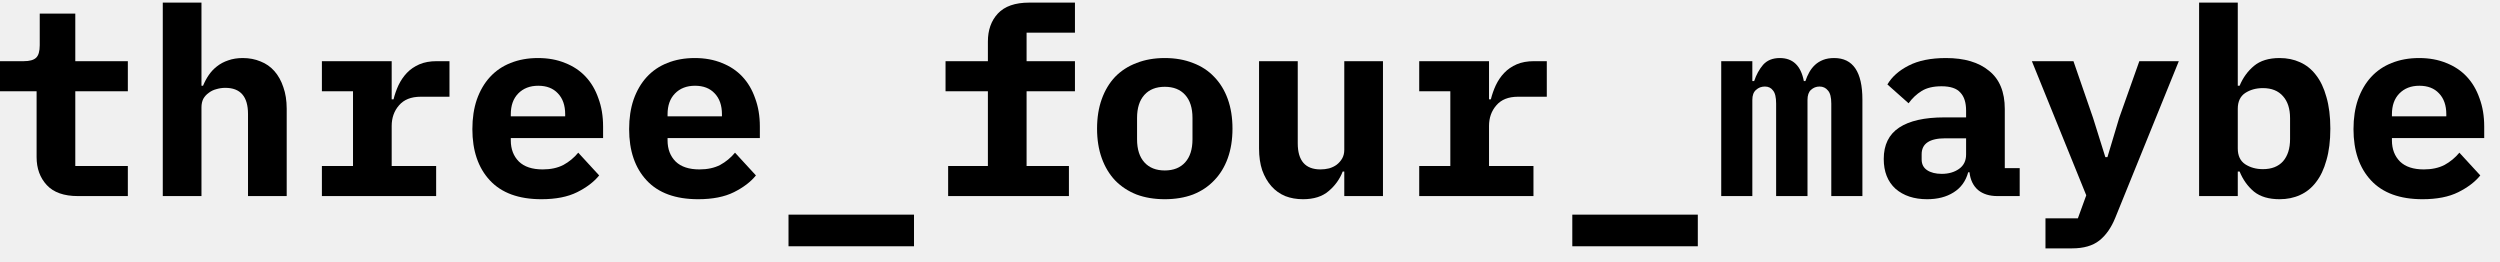
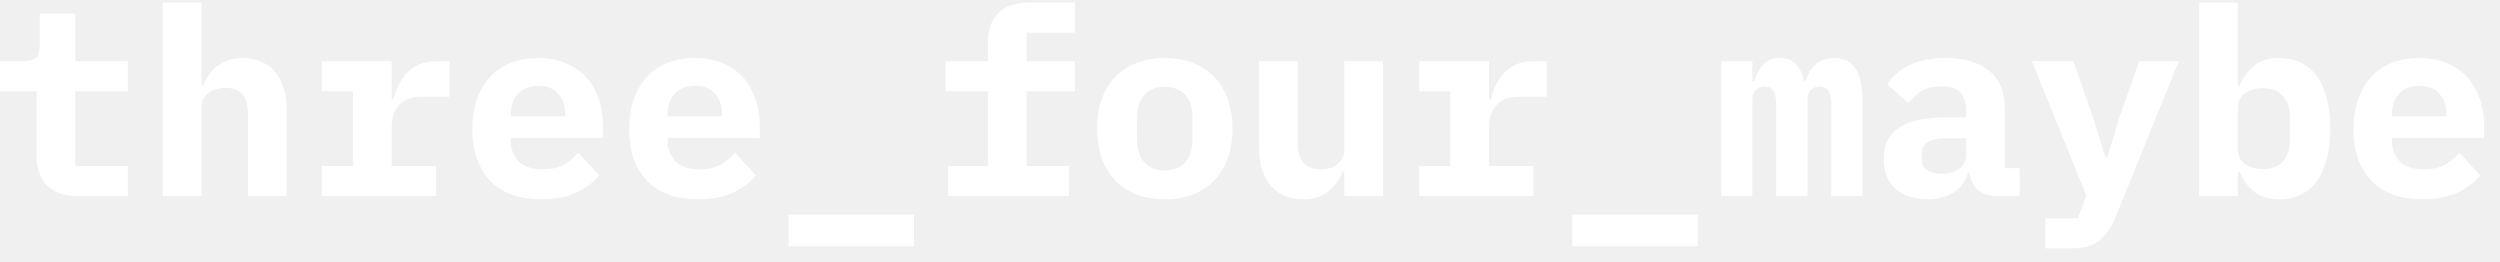
<svg xmlns="http://www.w3.org/2000/svg" width="153" height="16" viewBox="0 0 153 16" fill="none">
-   <path d="M4.768 12C3.915 12 3.28 11.776 2.864 11.328C2.448 10.88 2.24 10.309 2.24 9.616V5.584H0V3.744H1.456C1.808 3.744 2.059 3.675 2.208 3.536C2.357 3.397 2.432 3.141 2.432 2.768V0.832H4.608V3.744H7.824V5.584H4.608V10.16H7.824V12H4.768Z" fill="black" />
-   <path d="M9.962 0.16H12.33V5.248H12.426C12.522 5.013 12.639 4.795 12.778 4.592C12.916 4.389 13.082 4.213 13.274 4.064C13.476 3.904 13.706 3.781 13.962 3.696C14.228 3.6 14.527 3.552 14.858 3.552C15.252 3.552 15.615 3.621 15.946 3.76C16.276 3.888 16.559 4.085 16.794 4.352C17.028 4.619 17.21 4.944 17.338 5.328C17.476 5.712 17.546 6.155 17.546 6.656V12H15.178V6.976C15.178 5.909 14.714 5.376 13.786 5.376C13.604 5.376 13.423 5.403 13.242 5.456C13.071 5.499 12.916 5.573 12.778 5.68C12.639 5.776 12.527 5.899 12.442 6.048C12.367 6.197 12.33 6.373 12.33 6.576V12H9.962V0.16Z" fill="black" />
-   <path d="M19.7 10.16H21.604V5.584H19.7V3.744H23.971V6.08H24.084C24.158 5.781 24.259 5.493 24.387 5.216C24.526 4.928 24.697 4.677 24.899 4.464C25.113 4.24 25.369 4.064 25.668 3.936C25.966 3.808 26.318 3.744 26.724 3.744H27.508V5.92H25.747C25.161 5.92 24.718 6.096 24.419 6.448C24.121 6.789 23.971 7.211 23.971 7.712V10.16H26.692V12H19.7V10.16Z" fill="black" />
-   <path d="M33.133 12.192C31.747 12.192 30.696 11.808 29.981 11.04C29.267 10.272 28.909 9.227 28.909 7.904C28.909 7.232 29 6.629 29.181 6.096C29.373 5.552 29.64 5.093 29.981 4.72C30.333 4.336 30.755 4.048 31.245 3.856C31.747 3.653 32.307 3.552 32.925 3.552C33.544 3.552 34.099 3.653 34.589 3.856C35.08 4.048 35.496 4.325 35.837 4.688C36.179 5.051 36.44 5.493 36.621 6.016C36.813 6.528 36.909 7.104 36.909 7.744V8.448H31.261V8.592C31.261 9.125 31.427 9.557 31.757 9.888C32.088 10.208 32.573 10.368 33.213 10.368C33.704 10.368 34.125 10.277 34.477 10.096C34.829 9.904 35.133 9.653 35.389 9.344L36.669 10.736C36.349 11.131 35.901 11.472 35.325 11.76C34.749 12.048 34.019 12.192 33.133 12.192ZM32.941 5.248C32.429 5.248 32.019 5.408 31.709 5.728C31.411 6.037 31.261 6.459 31.261 6.992V7.12H34.589V6.992C34.589 6.448 34.44 6.021 34.141 5.712C33.853 5.403 33.453 5.248 32.941 5.248Z" fill="black" />
-   <path d="M42.727 12.192C41.34 12.192 40.29 11.808 39.575 11.04C38.86 10.272 38.503 9.227 38.503 7.904C38.503 7.232 38.594 6.629 38.775 6.096C38.967 5.552 39.234 5.093 39.575 4.72C39.927 4.336 40.348 4.048 40.839 3.856C41.34 3.653 41.9 3.552 42.519 3.552C43.138 3.552 43.692 3.653 44.183 3.856C44.674 4.048 45.09 4.325 45.431 4.688C45.772 5.051 46.034 5.493 46.215 6.016C46.407 6.528 46.503 7.104 46.503 7.744V8.448H40.855V8.592C40.855 9.125 41.02 9.557 41.351 9.888C41.682 10.208 42.167 10.368 42.807 10.368C43.298 10.368 43.719 10.277 44.071 10.096C44.423 9.904 44.727 9.653 44.983 9.344L46.263 10.736C45.943 11.131 45.495 11.472 44.919 11.76C44.343 12.048 43.612 12.192 42.727 12.192ZM42.535 5.248C42.023 5.248 41.612 5.408 41.303 5.728C41.004 6.037 40.855 6.459 40.855 6.992V7.12H44.183V6.992C44.183 6.448 44.034 6.021 43.735 5.712C43.447 5.403 43.047 5.248 42.535 5.248Z" fill="black" />
-   <path d="M48.257 15.072V13.136H55.937V15.072H48.257Z" fill="black" />
-   <path d="M58.026 10.16H60.459V5.584H57.867V3.744H60.459V2.544C60.459 1.84 60.661 1.269 61.066 0.832C61.483 0.384 62.123 0.16 62.986 0.16H65.787V2H62.827V3.744H65.787V5.584H62.827V10.16H65.418V12H58.026V10.16Z" fill="black" />
-   <path d="M71.284 12.192C70.644 12.192 70.068 12.096 69.556 11.904C69.044 11.701 68.607 11.413 68.244 11.04C67.892 10.667 67.62 10.213 67.428 9.68C67.236 9.147 67.14 8.544 67.14 7.872C67.14 7.2 67.236 6.597 67.428 6.064C67.62 5.531 67.892 5.077 68.244 4.704C68.607 4.331 69.044 4.048 69.556 3.856C70.068 3.653 70.644 3.552 71.284 3.552C71.924 3.552 72.5 3.653 73.012 3.856C73.524 4.048 73.956 4.331 74.308 4.704C74.671 5.077 74.948 5.531 75.14 6.064C75.332 6.597 75.428 7.2 75.428 7.872C75.428 8.544 75.332 9.147 75.14 9.68C74.948 10.213 74.671 10.667 74.308 11.04C73.956 11.413 73.524 11.701 73.012 11.904C72.5 12.096 71.924 12.192 71.284 12.192ZM71.284 10.432C71.818 10.432 72.234 10.267 72.532 9.936C72.831 9.605 72.98 9.136 72.98 8.528V7.216C72.98 6.608 72.831 6.139 72.532 5.808C72.234 5.477 71.818 5.312 71.284 5.312C70.751 5.312 70.335 5.477 70.036 5.808C69.738 6.139 69.588 6.608 69.588 7.216V8.528C69.588 9.136 69.738 9.605 70.036 9.936C70.335 10.267 70.751 10.432 71.284 10.432Z" fill="black" />
-   <path d="M82.27 10.496H82.174C81.993 10.965 81.705 11.365 81.31 11.696C80.926 12.027 80.403 12.192 79.742 12.192C79.347 12.192 78.985 12.128 78.654 12C78.323 11.861 78.041 11.659 77.806 11.392C77.571 11.125 77.385 10.8 77.246 10.416C77.118 10.032 77.054 9.589 77.054 9.088V3.744H79.422V8.768C79.422 9.835 79.886 10.368 80.814 10.368C80.995 10.368 81.171 10.347 81.342 10.304C81.523 10.251 81.678 10.176 81.806 10.08C81.945 9.973 82.057 9.845 82.142 9.696C82.227 9.547 82.27 9.371 82.27 9.168V3.744H84.638V12H82.27V10.496Z" fill="black" />
-   <path d="M86.856 10.16H88.76V5.584H86.856V3.744H91.128V6.08H91.24C91.314 5.781 91.416 5.493 91.544 5.216C91.682 4.928 91.853 4.677 92.056 4.464C92.269 4.24 92.525 4.064 92.824 3.936C93.122 3.808 93.474 3.744 93.88 3.744H94.664V5.92H92.904C92.317 5.92 91.874 6.096 91.576 6.448C91.277 6.789 91.128 7.211 91.128 7.712V10.16H93.848V12H86.856V10.16Z" fill="black" />
-   <path d="M96.225 15.072V13.136H103.906V15.072H96.225Z" fill="black" />
-   <path d="M105.339 12V3.744H107.243V4.96H107.355C107.483 4.576 107.665 4.245 107.899 3.968C108.145 3.691 108.486 3.552 108.923 3.552C109.723 3.552 110.214 4.021 110.395 4.96H110.491C110.555 4.768 110.635 4.587 110.731 4.416C110.827 4.245 110.945 4.096 111.083 3.968C111.222 3.84 111.387 3.739 111.579 3.664C111.771 3.589 111.995 3.552 112.251 3.552C113.403 3.552 113.979 4.4 113.979 6.096V12H112.075V6.336C112.075 5.952 112.006 5.685 111.867 5.536C111.739 5.376 111.569 5.296 111.355 5.296C111.153 5.296 110.977 5.365 110.827 5.504C110.689 5.632 110.619 5.835 110.619 6.112V12H108.699V6.336C108.699 5.952 108.635 5.685 108.507 5.536C108.39 5.376 108.225 5.296 108.011 5.296C107.798 5.296 107.617 5.365 107.467 5.504C107.318 5.632 107.243 5.835 107.243 6.112V12H105.339Z" fill="black" />
-   <path d="M122.245 12C121.754 12 121.36 11.877 121.061 11.632C120.762 11.376 120.586 11.013 120.533 10.544H120.453C120.304 11.088 120.005 11.499 119.557 11.776C119.12 12.053 118.581 12.192 117.941 12.192C117.141 12.192 116.496 11.979 116.005 11.552C115.525 11.115 115.285 10.507 115.285 9.728C115.285 8.864 115.6 8.224 116.229 7.808C116.858 7.392 117.781 7.184 118.997 7.184H120.325V6.768C120.325 6.277 120.208 5.909 119.973 5.664C119.749 5.408 119.365 5.28 118.821 5.28C118.32 5.28 117.914 5.376 117.605 5.568C117.296 5.76 117.029 6.011 116.805 6.32L115.509 5.168C115.786 4.699 116.218 4.315 116.805 4.016C117.402 3.707 118.165 3.552 119.093 3.552C120.224 3.552 121.104 3.813 121.733 4.336C122.373 4.848 122.693 5.627 122.693 6.672V10.288H123.605V12H122.245ZM118.837 10.64C119.253 10.64 119.605 10.539 119.893 10.336C120.181 10.133 120.325 9.84 120.325 9.456V8.464H119.061C118.09 8.464 117.605 8.789 117.605 9.44V9.76C117.605 10.048 117.717 10.267 117.941 10.416C118.165 10.565 118.464 10.64 118.837 10.64Z" fill="black" />
-   <path d="M130.927 3.744H133.343L129.455 13.328C129.209 13.936 128.884 14.4 128.479 14.72C128.073 15.04 127.519 15.2 126.815 15.2H125.183V13.36H127.167L127.679 11.952L124.351 3.744H126.895L128.095 7.216L128.847 9.616H128.975L129.695 7.216L130.927 3.744Z" fill="black" />
-   <path d="M134.585 0.16H136.952V5.248H137.064C137.267 4.757 137.561 4.352 137.945 4.032C138.329 3.712 138.851 3.552 139.512 3.552C139.971 3.552 140.387 3.637 140.76 3.808C141.145 3.979 141.47 4.24 141.737 4.592C142.014 4.944 142.227 5.392 142.376 5.936C142.536 6.48 142.617 7.125 142.617 7.872C142.617 8.619 142.536 9.264 142.376 9.808C142.227 10.352 142.014 10.8 141.737 11.152C141.47 11.504 141.145 11.765 140.76 11.936C140.387 12.107 139.971 12.192 139.512 12.192C138.851 12.192 138.329 12.037 137.945 11.728C137.561 11.408 137.267 10.997 137.064 10.496H136.952V12H134.585V0.16ZM138.489 10.352C139.022 10.352 139.433 10.192 139.721 9.872C140.008 9.541 140.152 9.088 140.152 8.512V7.232C140.152 6.656 140.008 6.208 139.721 5.888C139.433 5.557 139.022 5.392 138.489 5.392C138.073 5.392 137.71 5.493 137.4 5.696C137.102 5.899 136.952 6.219 136.952 6.656V9.088C136.952 9.525 137.102 9.845 137.4 10.048C137.71 10.251 138.073 10.352 138.489 10.352Z" fill="black" />
-   <path d="M148.258 12.192C146.872 12.192 145.821 11.808 145.106 11.04C144.392 10.272 144.034 9.227 144.034 7.904C144.034 7.232 144.125 6.629 144.306 6.096C144.498 5.552 144.765 5.093 145.106 4.72C145.458 4.336 145.88 4.048 146.37 3.856C146.872 3.653 147.432 3.552 148.05 3.552C148.669 3.552 149.224 3.653 149.714 3.856C150.205 4.048 150.621 4.325 150.962 4.688C151.304 5.051 151.565 5.493 151.746 6.016C151.938 6.528 152.034 7.104 152.034 7.744V8.448H146.386V8.592C146.386 9.125 146.552 9.557 146.882 9.888C147.213 10.208 147.698 10.368 148.338 10.368C148.829 10.368 149.25 10.277 149.602 10.096C149.954 9.904 150.258 9.653 150.514 9.344L151.794 10.736C151.474 11.131 151.026 11.472 150.45 11.76C149.874 12.048 149.144 12.192 148.258 12.192ZM148.066 5.248C147.554 5.248 147.144 5.408 146.834 5.728C146.536 6.037 146.386 6.459 146.386 6.992V7.12H149.714V6.992C149.714 6.448 149.565 6.021 149.266 5.712C148.978 5.403 148.578 5.248 148.066 5.248Z" fill="black" />
+   <path d="M4.768 12C3.915 12 3.28 11.776 2.864 11.328C2.448 10.88 2.24 10.309 2.24 9.616V5.584H0V3.744H1.456C1.808 3.744 2.059 3.675 2.208 3.536C2.357 3.397 2.432 3.141 2.432 2.768V0.832H4.608V3.744H7.824V5.584H4.608V10.16H7.824V12H4.768Z" fill="white" />
+   <path d="M9.962 0.16H12.33V5.248H12.426C12.522 5.013 12.639 4.795 12.778 4.592C12.916 4.389 13.082 4.213 13.274 4.064C13.476 3.904 13.706 3.781 13.962 3.696C14.228 3.6 14.527 3.552 14.858 3.552C15.252 3.552 15.615 3.621 15.946 3.76C16.276 3.888 16.559 4.085 16.794 4.352C17.028 4.619 17.21 4.944 17.338 5.328C17.476 5.712 17.546 6.155 17.546 6.656V12H15.178V6.976C15.178 5.909 14.714 5.376 13.786 5.376C13.604 5.376 13.423 5.403 13.242 5.456C13.071 5.499 12.916 5.573 12.778 5.68C12.639 5.776 12.527 5.899 12.442 6.048C12.367 6.197 12.33 6.373 12.33 6.576V12H9.962V0.16Z" fill="white" />
+   <path d="M19.7 10.16H21.604V5.584H19.7V3.744H23.971V6.08H24.084C24.158 5.781 24.259 5.493 24.387 5.216C24.526 4.928 24.697 4.677 24.899 4.464C25.113 4.24 25.369 4.064 25.668 3.936C25.966 3.808 26.318 3.744 26.724 3.744H27.508V5.92H25.747C25.161 5.92 24.718 6.096 24.419 6.448C24.121 6.789 23.971 7.211 23.971 7.712V10.16H26.692V12H19.7V10.16Z" fill="white" />
+   <path d="M33.133 12.192C31.747 12.192 30.696 11.808 29.981 11.04C29.267 10.272 28.909 9.227 28.909 7.904C28.909 7.232 29 6.629 29.181 6.096C29.373 5.552 29.64 5.093 29.981 4.72C30.333 4.336 30.755 4.048 31.245 3.856C31.747 3.653 32.307 3.552 32.925 3.552C33.544 3.552 34.099 3.653 34.589 3.856C35.08 4.048 35.496 4.325 35.837 4.688C36.179 5.051 36.44 5.493 36.621 6.016C36.813 6.528 36.909 7.104 36.909 7.744V8.448H31.261V8.592C31.261 9.125 31.427 9.557 31.757 9.888C32.088 10.208 32.573 10.368 33.213 10.368C33.704 10.368 34.125 10.277 34.477 10.096C34.829 9.904 35.133 9.653 35.389 9.344L36.669 10.736C36.349 11.131 35.901 11.472 35.325 11.76C34.749 12.048 34.019 12.192 33.133 12.192ZM32.941 5.248C32.429 5.248 32.019 5.408 31.709 5.728C31.411 6.037 31.261 6.459 31.261 6.992V7.12H34.589V6.992C34.589 6.448 34.44 6.021 34.141 5.712C33.853 5.403 33.453 5.248 32.941 5.248Z" fill="white" />
+   <path d="M42.727 12.192C41.34 12.192 40.29 11.808 39.575 11.04C38.86 10.272 38.503 9.227 38.503 7.904C38.503 7.232 38.594 6.629 38.775 6.096C38.967 5.552 39.234 5.093 39.575 4.72C39.927 4.336 40.348 4.048 40.839 3.856C41.34 3.653 41.9 3.552 42.519 3.552C43.138 3.552 43.692 3.653 44.183 3.856C44.674 4.048 45.09 4.325 45.431 4.688C45.772 5.051 46.034 5.493 46.215 6.016C46.407 6.528 46.503 7.104 46.503 7.744V8.448H40.855V8.592C40.855 9.125 41.02 9.557 41.351 9.888C41.682 10.208 42.167 10.368 42.807 10.368C43.298 10.368 43.719 10.277 44.071 10.096C44.423 9.904 44.727 9.653 44.983 9.344L46.263 10.736C45.943 11.131 45.495 11.472 44.919 11.76C44.343 12.048 43.612 12.192 42.727 12.192ZM42.535 5.248C42.023 5.248 41.612 5.408 41.303 5.728C41.004 6.037 40.855 6.459 40.855 6.992V7.12H44.183V6.992C44.183 6.448 44.034 6.021 43.735 5.712C43.447 5.403 43.047 5.248 42.535 5.248Z" fill="white" />
+   <path d="M48.257 15.072V13.136H55.937V15.072H48.257Z" fill="white" />
+   <path d="M58.026 10.16H60.459V5.584H57.867V3.744H60.459V2.544C60.459 1.84 60.661 1.269 61.066 0.832C61.483 0.384 62.123 0.16 62.986 0.16H65.787V2H62.827V3.744H65.787V5.584H62.827V10.16H65.418V12H58.026V10.16Z" fill="white" />
+   <path d="M71.284 12.192C70.644 12.192 70.068 12.096 69.556 11.904C69.044 11.701 68.607 11.413 68.244 11.04C67.892 10.667 67.62 10.213 67.428 9.68C67.236 9.147 67.14 8.544 67.14 7.872C67.14 7.2 67.236 6.597 67.428 6.064C67.62 5.531 67.892 5.077 68.244 4.704C68.607 4.331 69.044 4.048 69.556 3.856C70.068 3.653 70.644 3.552 71.284 3.552C71.924 3.552 72.5 3.653 73.012 3.856C73.524 4.048 73.956 4.331 74.308 4.704C74.671 5.077 74.948 5.531 75.14 6.064C75.332 6.597 75.428 7.2 75.428 7.872C75.428 8.544 75.332 9.147 75.14 9.68C74.948 10.213 74.671 10.667 74.308 11.04C73.956 11.413 73.524 11.701 73.012 11.904C72.5 12.096 71.924 12.192 71.284 12.192ZM71.284 10.432C71.818 10.432 72.234 10.267 72.532 9.936C72.831 9.605 72.98 9.136 72.98 8.528V7.216C72.98 6.608 72.831 6.139 72.532 5.808C72.234 5.477 71.818 5.312 71.284 5.312C70.751 5.312 70.335 5.477 70.036 5.808C69.738 6.139 69.588 6.608 69.588 7.216V8.528C69.588 9.136 69.738 9.605 70.036 9.936C70.335 10.267 70.751 10.432 71.284 10.432Z" fill="white" />
+   <path d="M82.27 10.496H82.174C81.993 10.965 81.705 11.365 81.31 11.696C80.926 12.027 80.403 12.192 79.742 12.192C79.347 12.192 78.985 12.128 78.654 12C78.323 11.861 78.041 11.659 77.806 11.392C77.571 11.125 77.385 10.8 77.246 10.416C77.118 10.032 77.054 9.589 77.054 9.088V3.744H79.422V8.768C79.422 9.835 79.886 10.368 80.814 10.368C80.995 10.368 81.171 10.347 81.342 10.304C81.523 10.251 81.678 10.176 81.806 10.08C81.945 9.973 82.057 9.845 82.142 9.696C82.227 9.547 82.27 9.371 82.27 9.168V3.744H84.638V12H82.27V10.496Z" fill="white" />
+   <path d="M86.856 10.16H88.76V5.584H86.856V3.744H91.128V6.08H91.24C91.314 5.781 91.416 5.493 91.544 5.216C91.682 4.928 91.853 4.677 92.056 4.464C92.269 4.24 92.525 4.064 92.824 3.936C93.122 3.808 93.474 3.744 93.88 3.744H94.664V5.92H92.904C92.317 5.92 91.874 6.096 91.576 6.448C91.277 6.789 91.128 7.211 91.128 7.712V10.16H93.848V12H86.856V10.16Z" fill="white" />
+   <path d="M96.225 15.072V13.136H103.906V15.072H96.225Z" fill="white" />
+   <path d="M105.339 12V3.744H107.243V4.96H107.355C107.483 4.576 107.665 4.245 107.899 3.968C108.145 3.691 108.486 3.552 108.923 3.552C109.723 3.552 110.214 4.021 110.395 4.96H110.491C110.555 4.768 110.635 4.587 110.731 4.416C110.827 4.245 110.945 4.096 111.083 3.968C111.222 3.84 111.387 3.739 111.579 3.664C111.771 3.589 111.995 3.552 112.251 3.552C113.403 3.552 113.979 4.4 113.979 6.096V12H112.075V6.336C112.075 5.952 112.006 5.685 111.867 5.536C111.739 5.376 111.569 5.296 111.355 5.296C111.153 5.296 110.977 5.365 110.827 5.504C110.689 5.632 110.619 5.835 110.619 6.112V12H108.699V6.336C108.699 5.952 108.635 5.685 108.507 5.536C108.39 5.376 108.225 5.296 108.011 5.296C107.798 5.296 107.617 5.365 107.467 5.504C107.318 5.632 107.243 5.835 107.243 6.112V12H105.339Z" fill="white" />
+   <path d="M122.245 12C121.754 12 121.36 11.877 121.061 11.632C120.762 11.376 120.586 11.013 120.533 10.544H120.453C120.304 11.088 120.005 11.499 119.557 11.776C119.12 12.053 118.581 12.192 117.941 12.192C117.141 12.192 116.496 11.979 116.005 11.552C115.525 11.115 115.285 10.507 115.285 9.728C115.285 8.864 115.6 8.224 116.229 7.808C116.858 7.392 117.781 7.184 118.997 7.184H120.325V6.768C120.325 6.277 120.208 5.909 119.973 5.664C119.749 5.408 119.365 5.28 118.821 5.28C118.32 5.28 117.914 5.376 117.605 5.568C117.296 5.76 117.029 6.011 116.805 6.32L115.509 5.168C115.786 4.699 116.218 4.315 116.805 4.016C117.402 3.707 118.165 3.552 119.093 3.552C120.224 3.552 121.104 3.813 121.733 4.336C122.373 4.848 122.693 5.627 122.693 6.672V10.288H123.605V12H122.245ZM118.837 10.64C119.253 10.64 119.605 10.539 119.893 10.336C120.181 10.133 120.325 9.84 120.325 9.456V8.464H119.061C118.09 8.464 117.605 8.789 117.605 9.44V9.76C117.605 10.048 117.717 10.267 117.941 10.416C118.165 10.565 118.464 10.64 118.837 10.64Z" fill="white" />
+   <path d="M130.927 3.744H133.343L129.455 13.328C129.209 13.936 128.884 14.4 128.479 14.72C128.073 15.04 127.519 15.2 126.815 15.2H125.183V13.36H127.167L127.679 11.952L124.351 3.744H126.895L128.095 7.216L128.847 9.616H128.975L129.695 7.216L130.927 3.744Z" fill="white" />
+   <path d="M134.585 0.16H136.952V5.248H137.064C137.267 4.757 137.561 4.352 137.945 4.032C138.329 3.712 138.851 3.552 139.512 3.552C139.971 3.552 140.387 3.637 140.76 3.808C141.145 3.979 141.47 4.24 141.737 4.592C142.014 4.944 142.227 5.392 142.376 5.936C142.536 6.48 142.617 7.125 142.617 7.872C142.617 8.619 142.536 9.264 142.376 9.808C142.227 10.352 142.014 10.8 141.737 11.152C141.47 11.504 141.145 11.765 140.76 11.936C140.387 12.107 139.971 12.192 139.512 12.192C138.851 12.192 138.329 12.037 137.945 11.728C137.561 11.408 137.267 10.997 137.064 10.496H136.952V12H134.585V0.16ZM138.489 10.352C139.022 10.352 139.433 10.192 139.721 9.872C140.008 9.541 140.152 9.088 140.152 8.512V7.232C140.152 6.656 140.008 6.208 139.721 5.888C139.433 5.557 139.022 5.392 138.489 5.392C138.073 5.392 137.71 5.493 137.4 5.696C137.102 5.899 136.952 6.219 136.952 6.656V9.088C136.952 9.525 137.102 9.845 137.4 10.048C137.71 10.251 138.073 10.352 138.489 10.352Z" fill="white" />
+   <path d="M148.258 12.192C146.872 12.192 145.821 11.808 145.106 11.04C144.392 10.272 144.034 9.227 144.034 7.904C144.034 7.232 144.125 6.629 144.306 6.096C144.498 5.552 144.765 5.093 145.106 4.72C145.458 4.336 145.88 4.048 146.37 3.856C146.872 3.653 147.432 3.552 148.05 3.552C148.669 3.552 149.224 3.653 149.714 3.856C150.205 4.048 150.621 4.325 150.962 4.688C151.304 5.051 151.565 5.493 151.746 6.016C151.938 6.528 152.034 7.104 152.034 7.744V8.448H146.386V8.592C146.386 9.125 146.552 9.557 146.882 9.888C147.213 10.208 147.698 10.368 148.338 10.368C148.829 10.368 149.25 10.277 149.602 10.096C149.954 9.904 150.258 9.653 150.514 9.344L151.794 10.736C151.474 11.131 151.026 11.472 150.45 11.76C149.874 12.048 149.144 12.192 148.258 12.192ZM148.066 5.248C147.554 5.248 147.144 5.408 146.834 5.728C146.536 6.037 146.386 6.459 146.386 6.992V7.12H149.714V6.992C149.714 6.448 149.565 6.021 149.266 5.712C148.978 5.403 148.578 5.248 148.066 5.248Z" fill="white" />
</svg>
